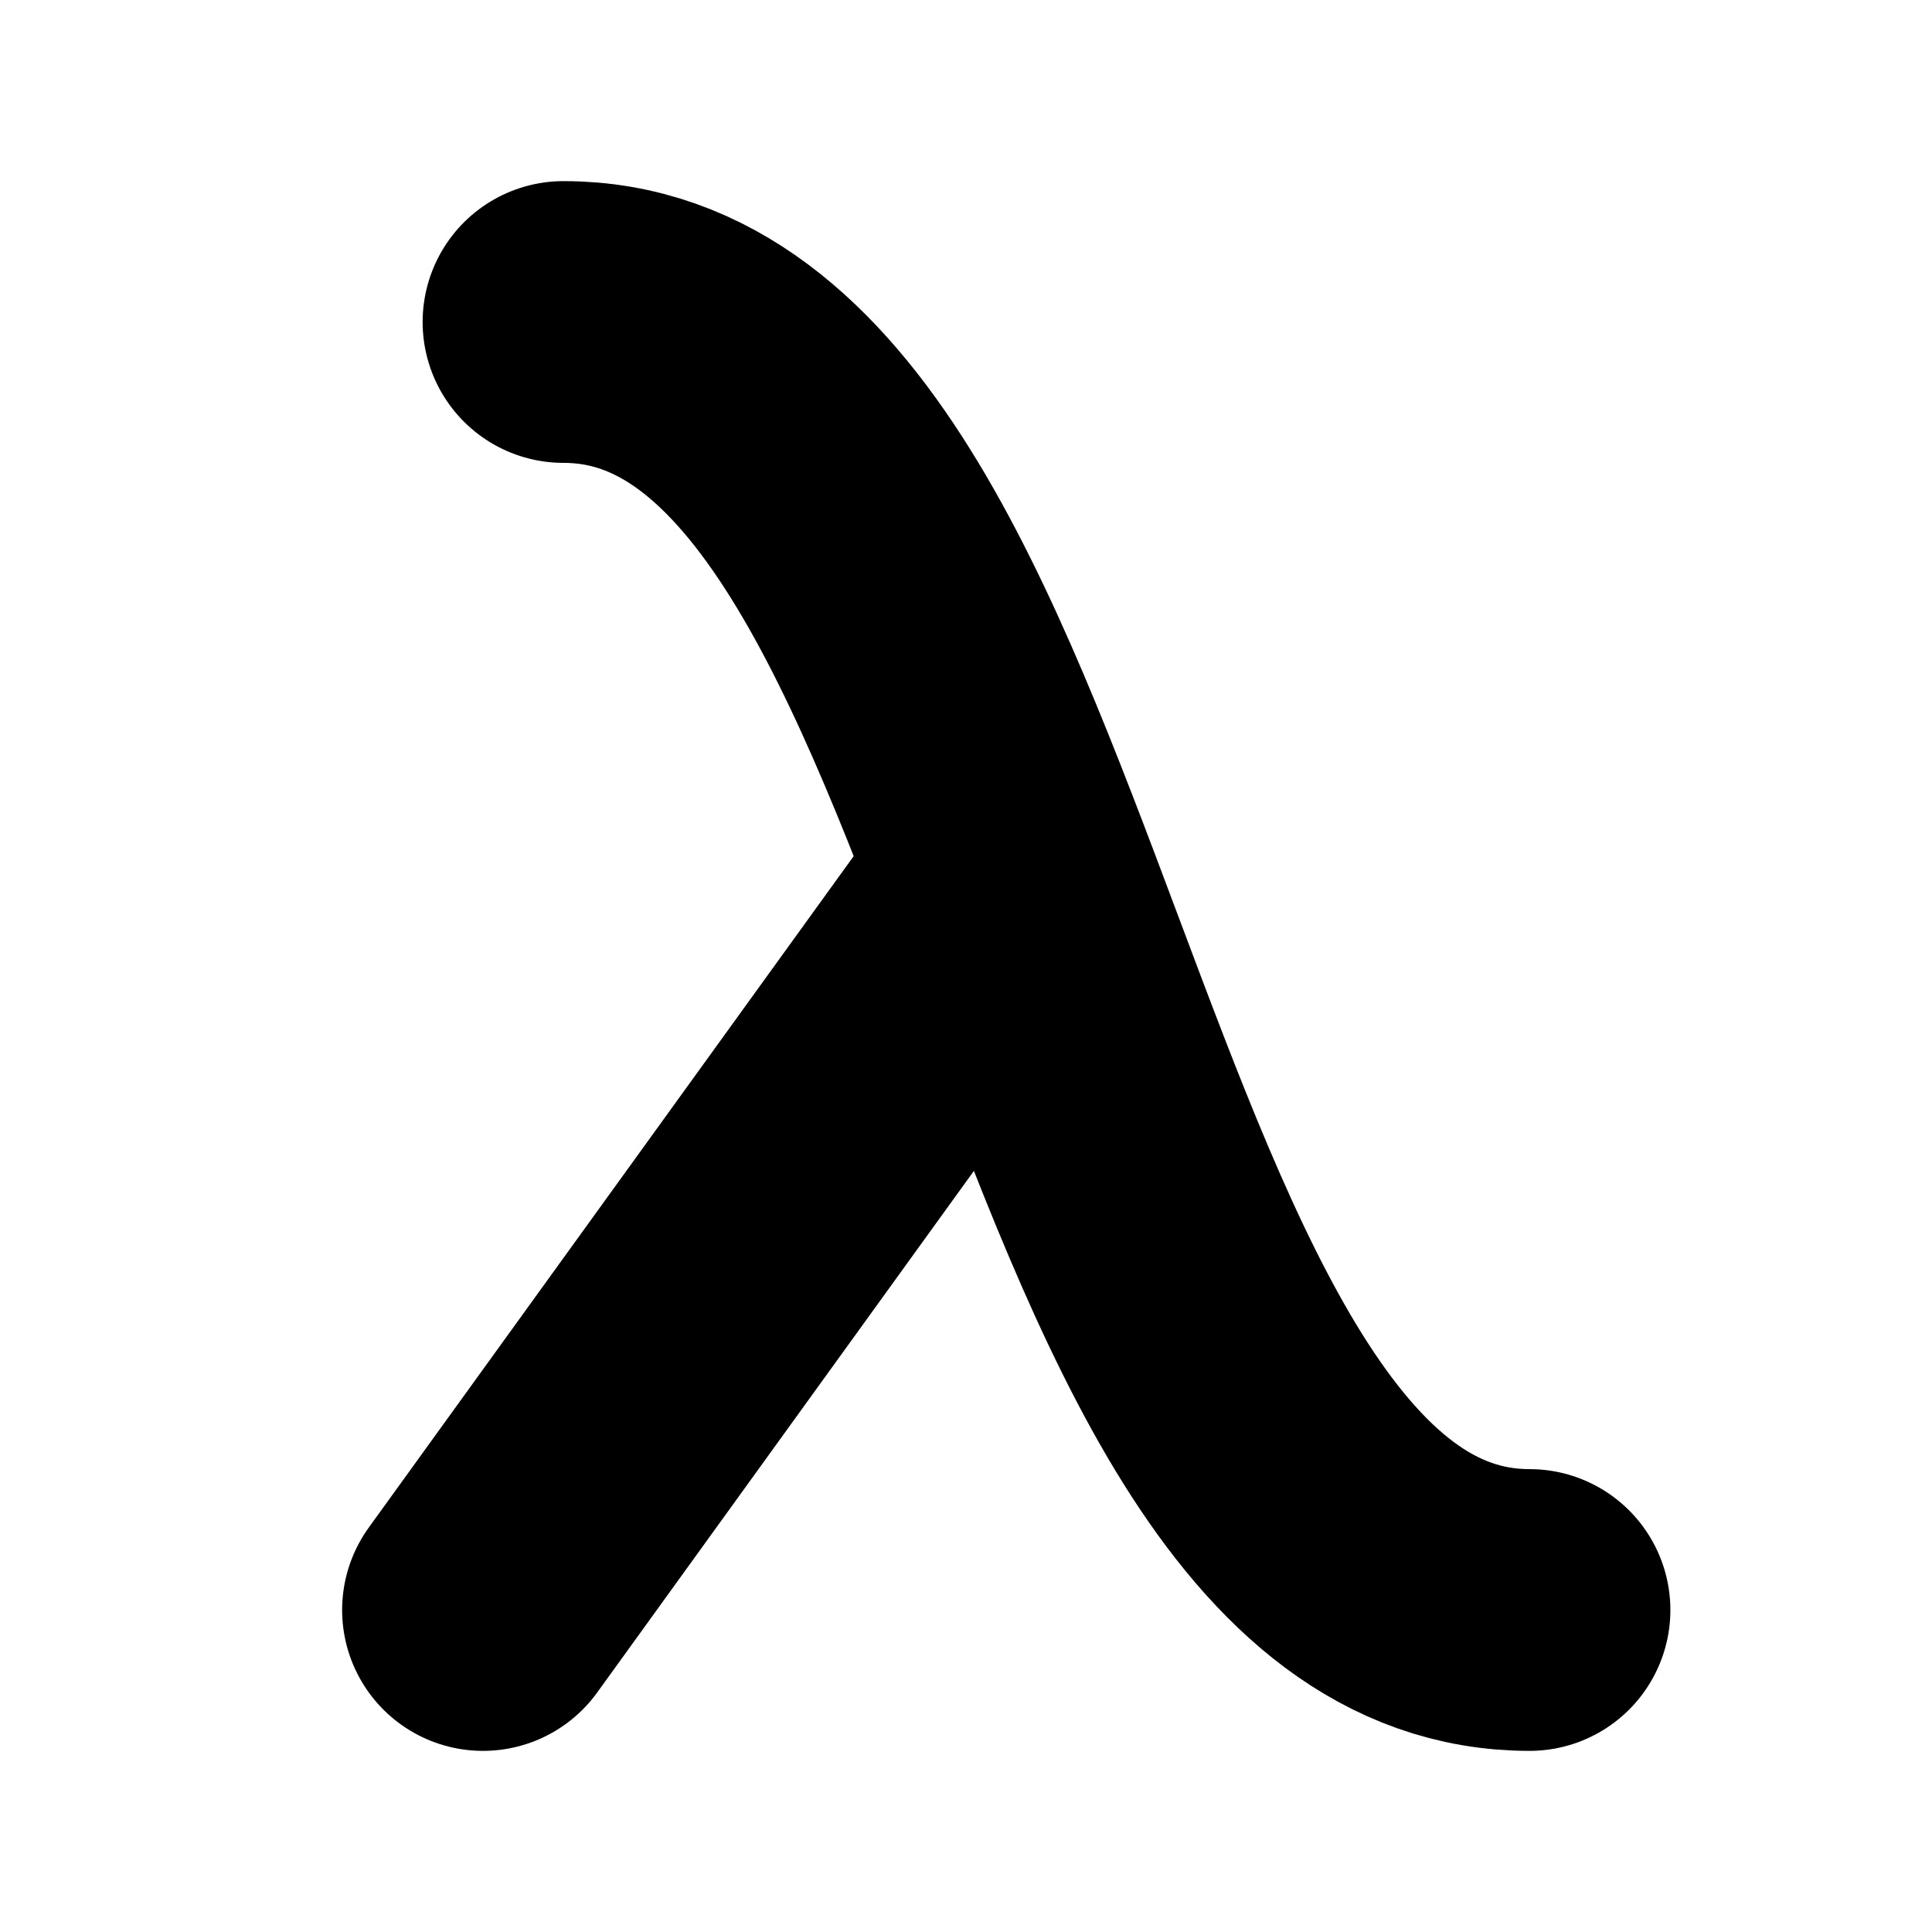
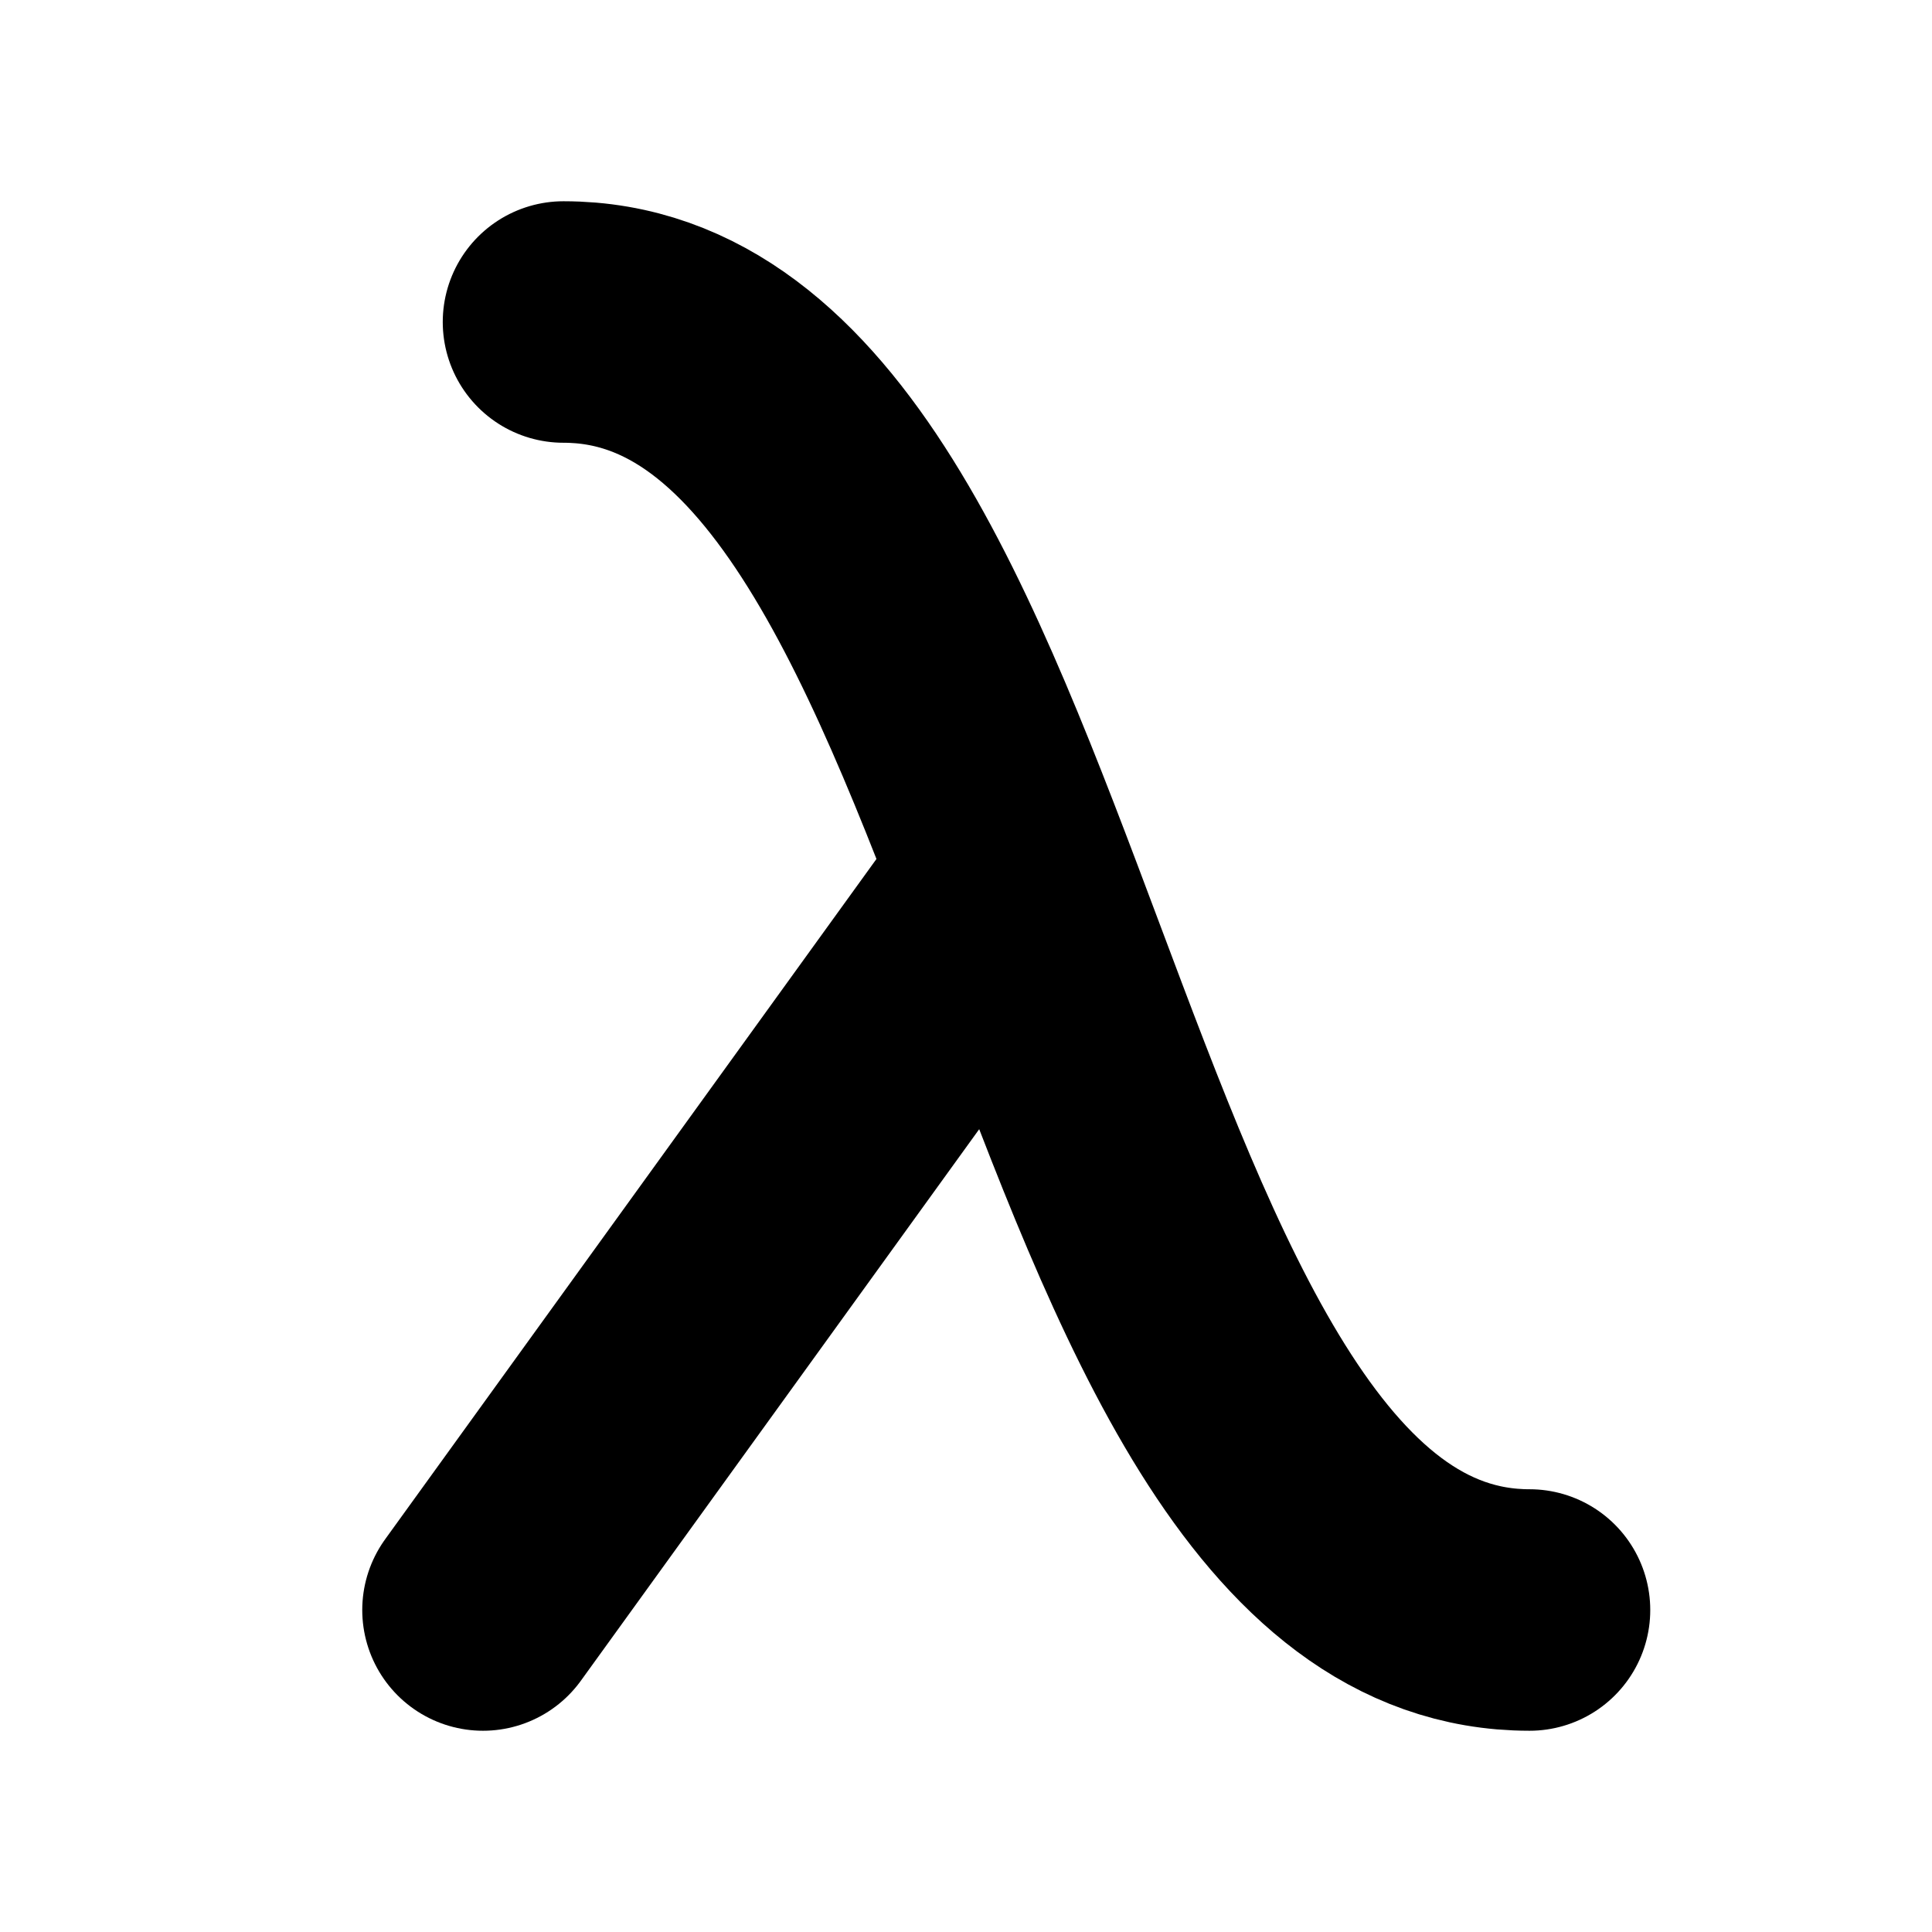
- <svg xmlns="http://www.w3.org/2000/svg" width="24" height="24" viewBox="0 0 24 24" fill="none" stroke="currentColor" stroke-width="3.5" stroke-linecap="round" stroke-linejoin="round">
+ <svg xmlns="http://www.w3.org/2000/svg" width="24" height="24" viewBox="0 0 24 24" fill="none" stroke="currentColor" stroke-width="3" stroke-linecap="round" stroke-linejoin="round">
  <path d="M6 20l6.5 -9" />
  <path d="M19 20c-6 0 -6 -16 -12 -16" />
</svg>
